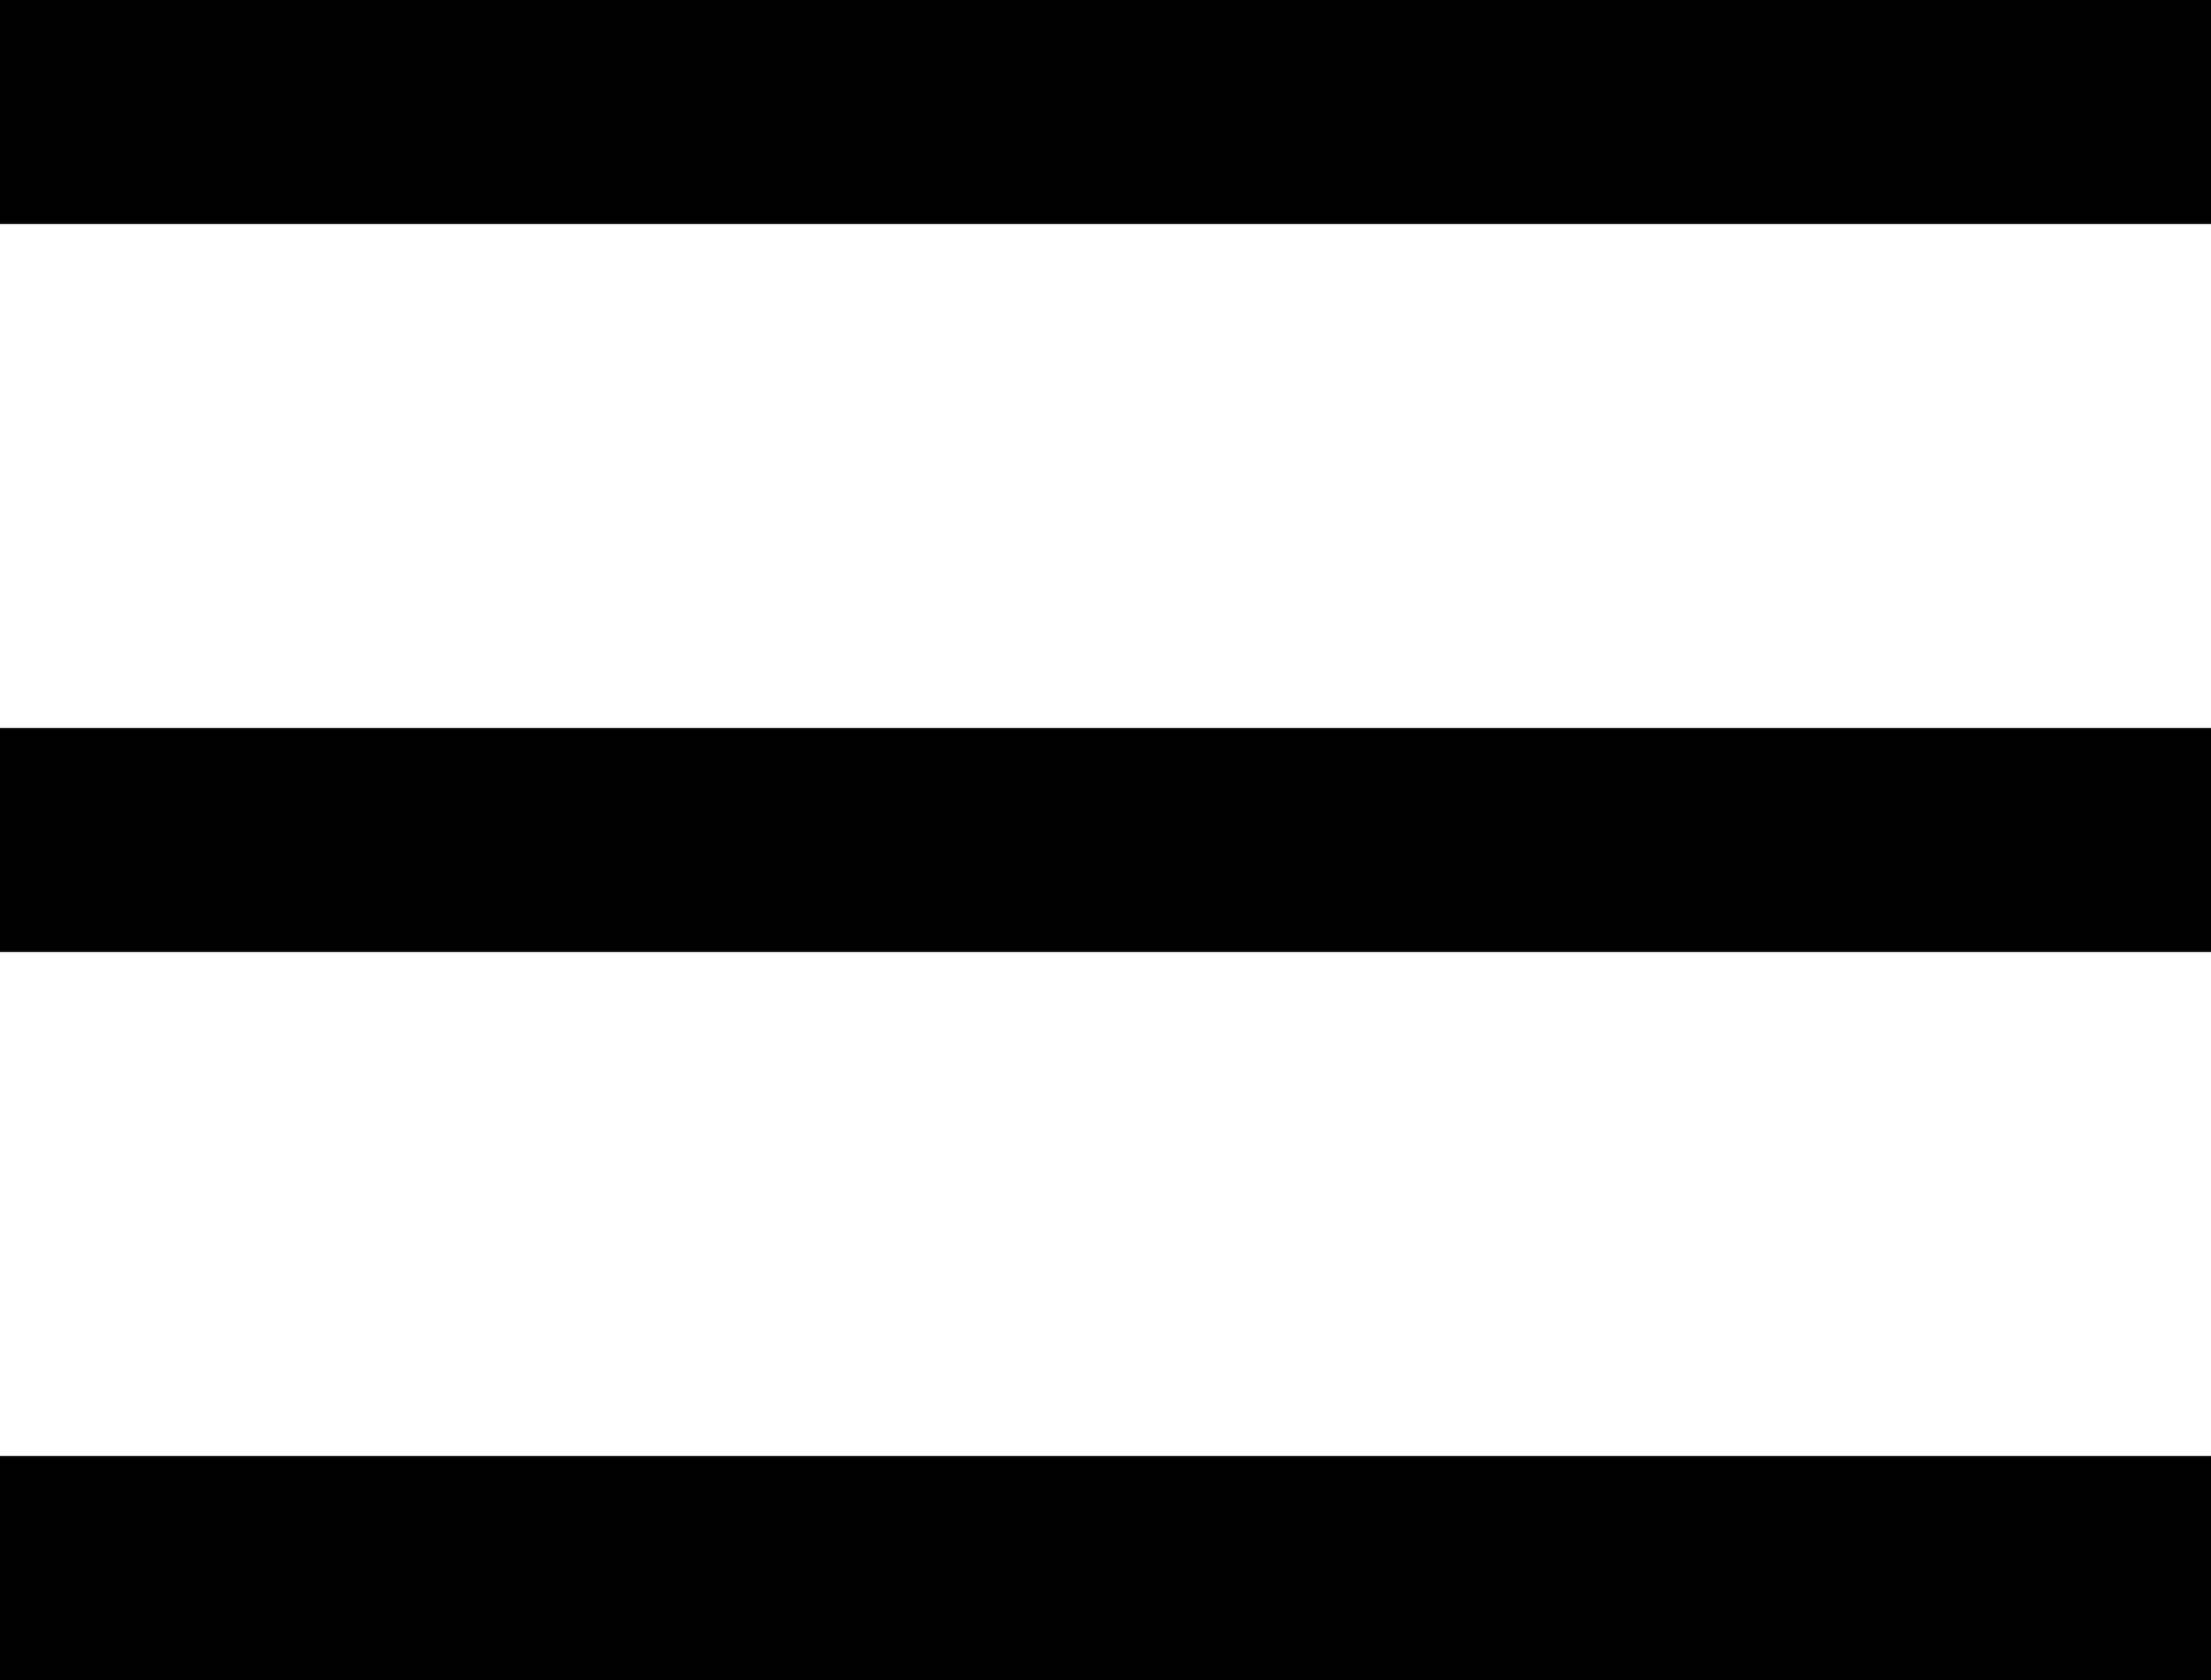
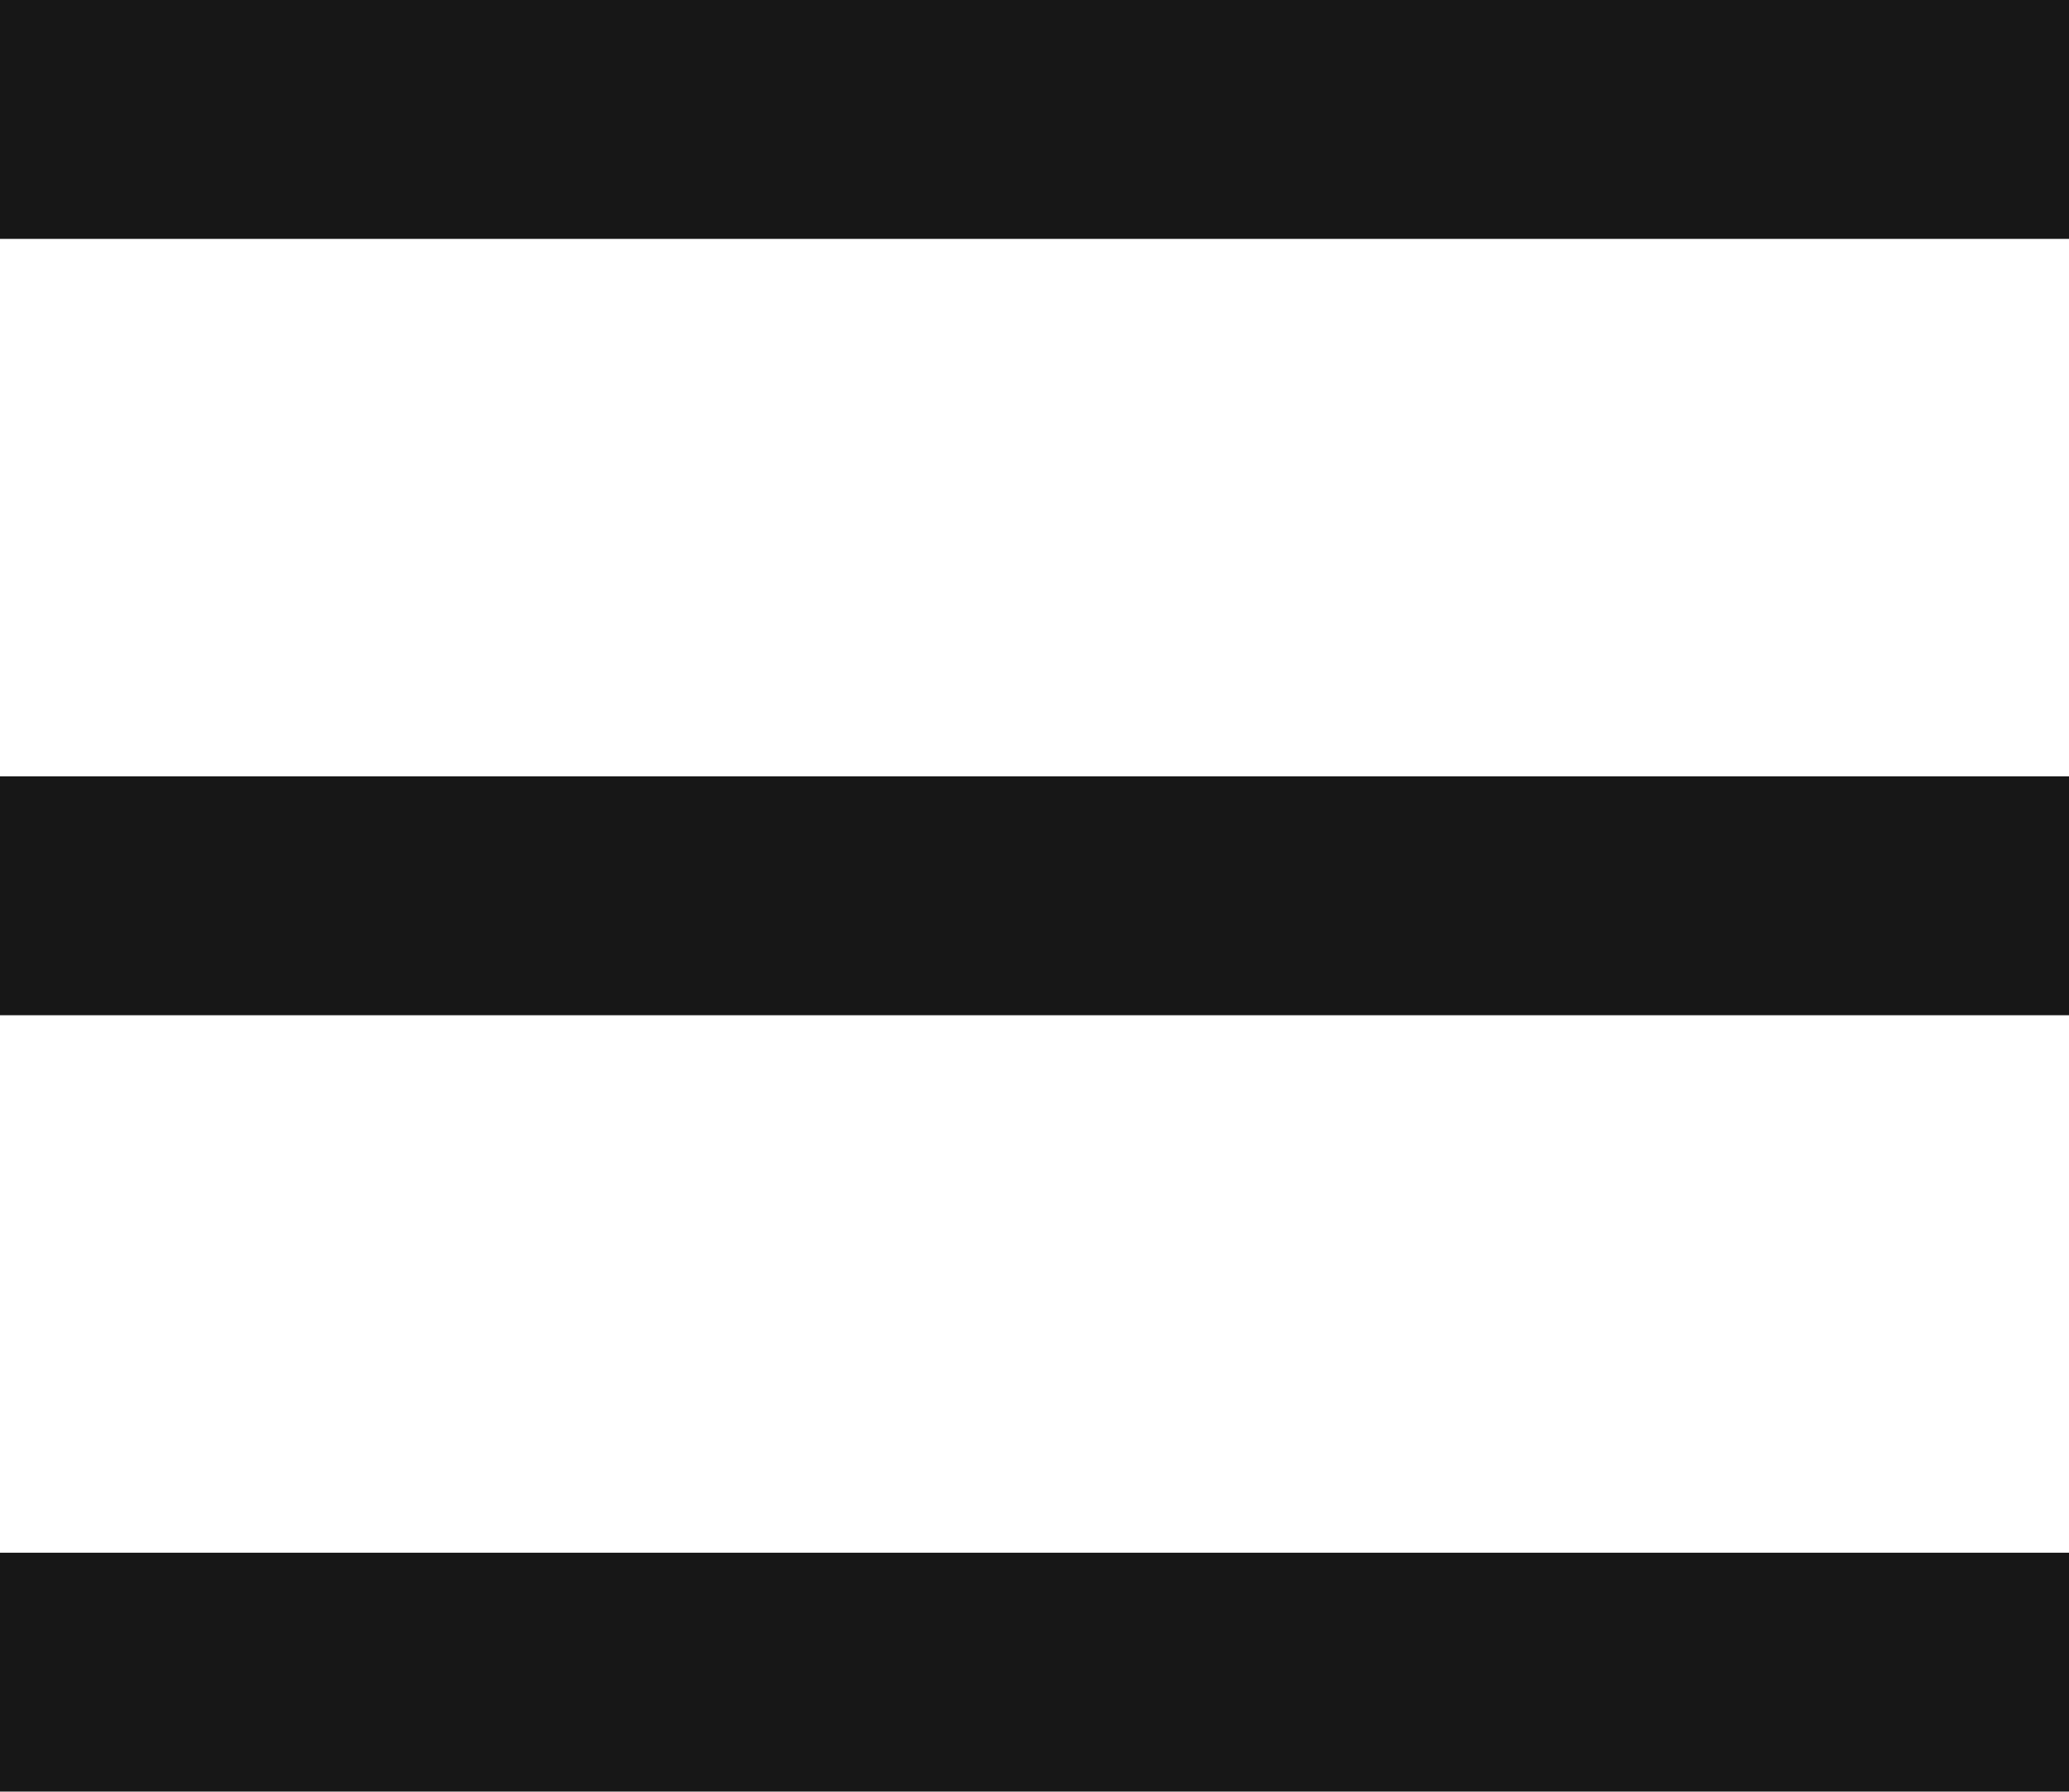
- <svg xmlns="http://www.w3.org/2000/svg" width="39.474" height="30" viewBox="0 0 39.474 30">
-   <g id="Component_1_1" data-name="Component 1 – 1" transform="translate(0 2)">
-     <line id="Line_1" data-name="Line 1" x2="39.474" fill="none" stroke="#000" stroke-width="4" />
-     <line id="Line_2" data-name="Line 2" x2="39.474" transform="translate(0 13)" fill="none" stroke="#000" stroke-width="4" />
-     <line id="Line_3" data-name="Line 3" x2="39.474" transform="translate(0 26)" fill="none" stroke="#000" stroke-width="4" />
+ <svg xmlns="http://www.w3.org/2000/svg" width="34.65" height="30" viewBox="0 0 34.65 30">
+   <g id="Component_2_1" data-name="Component 2 – 1" transform="translate(0 2)">
+     <line id="Line_1" data-name="Line 1" x2="34.65" fill="none" stroke="#171717" stroke-width="4" />
+     <line id="Line_2" data-name="Line 2" x2="34.65" transform="translate(0 13)" fill="none" stroke="#171717" stroke-width="4" />
+     <line id="Line_3" data-name="Line 3" x2="34.65" transform="translate(0 26)" fill="none" stroke="#171717" stroke-width="4" />
  </g>
</svg>
